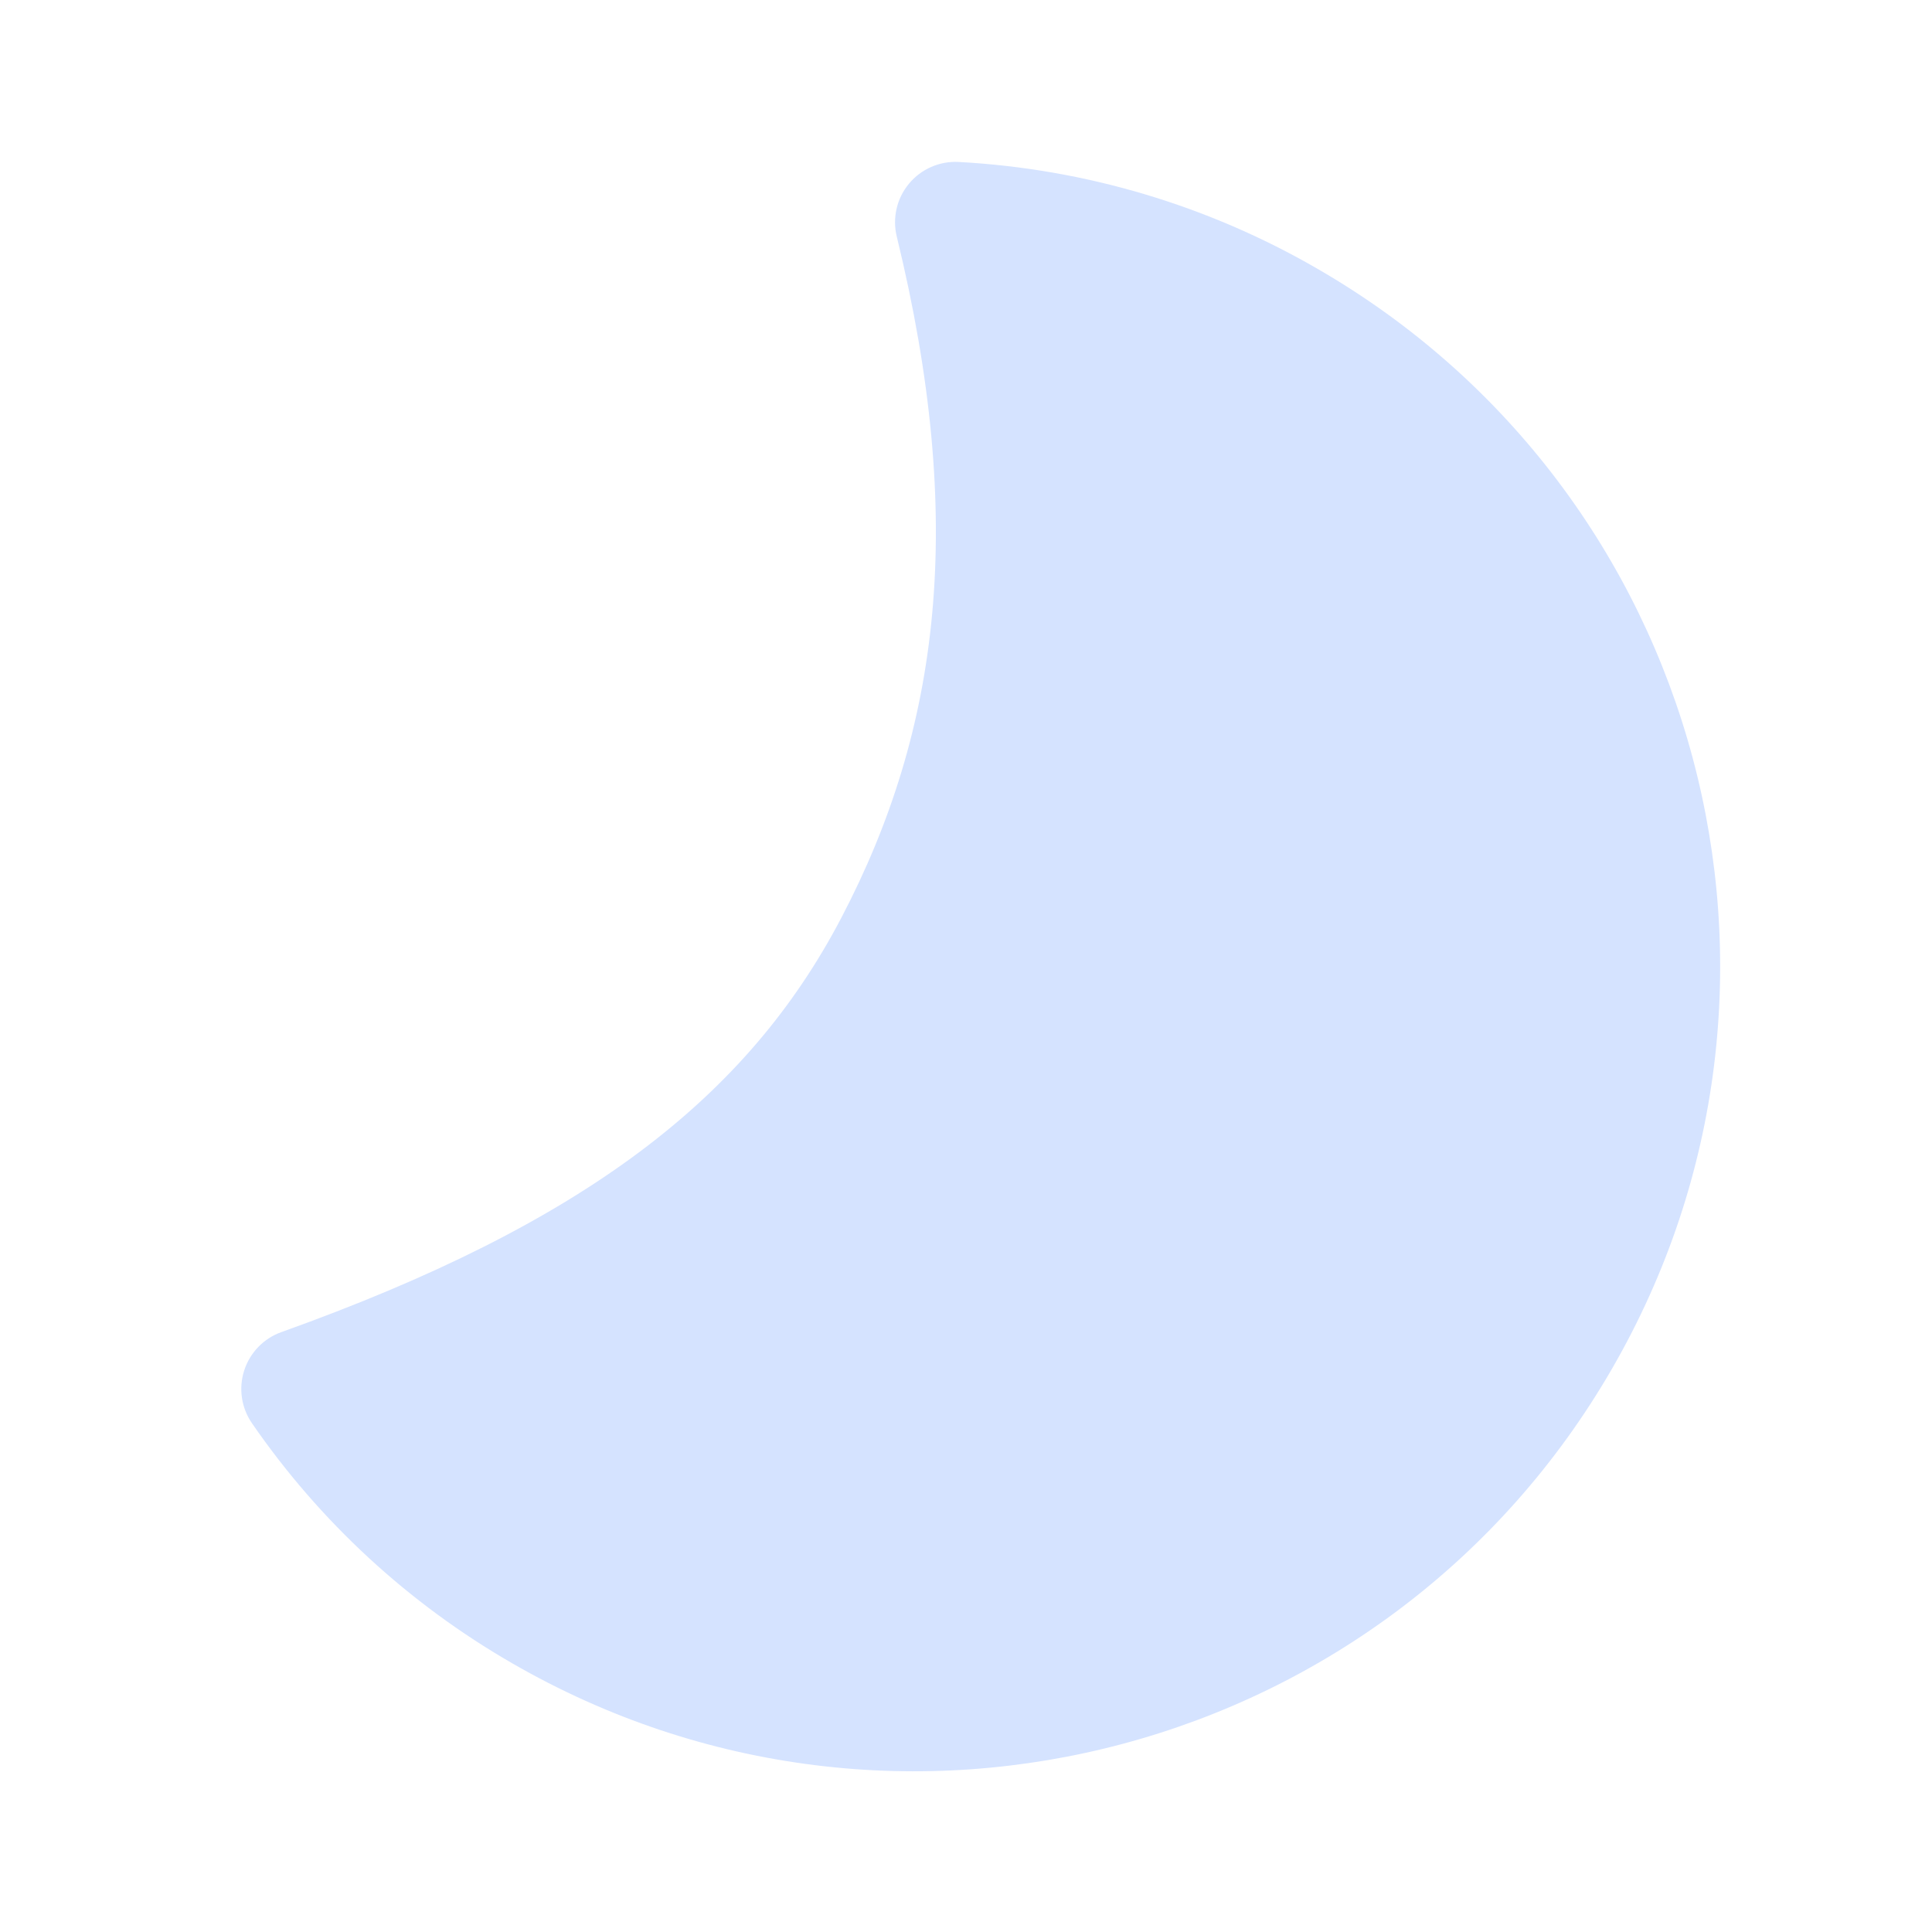
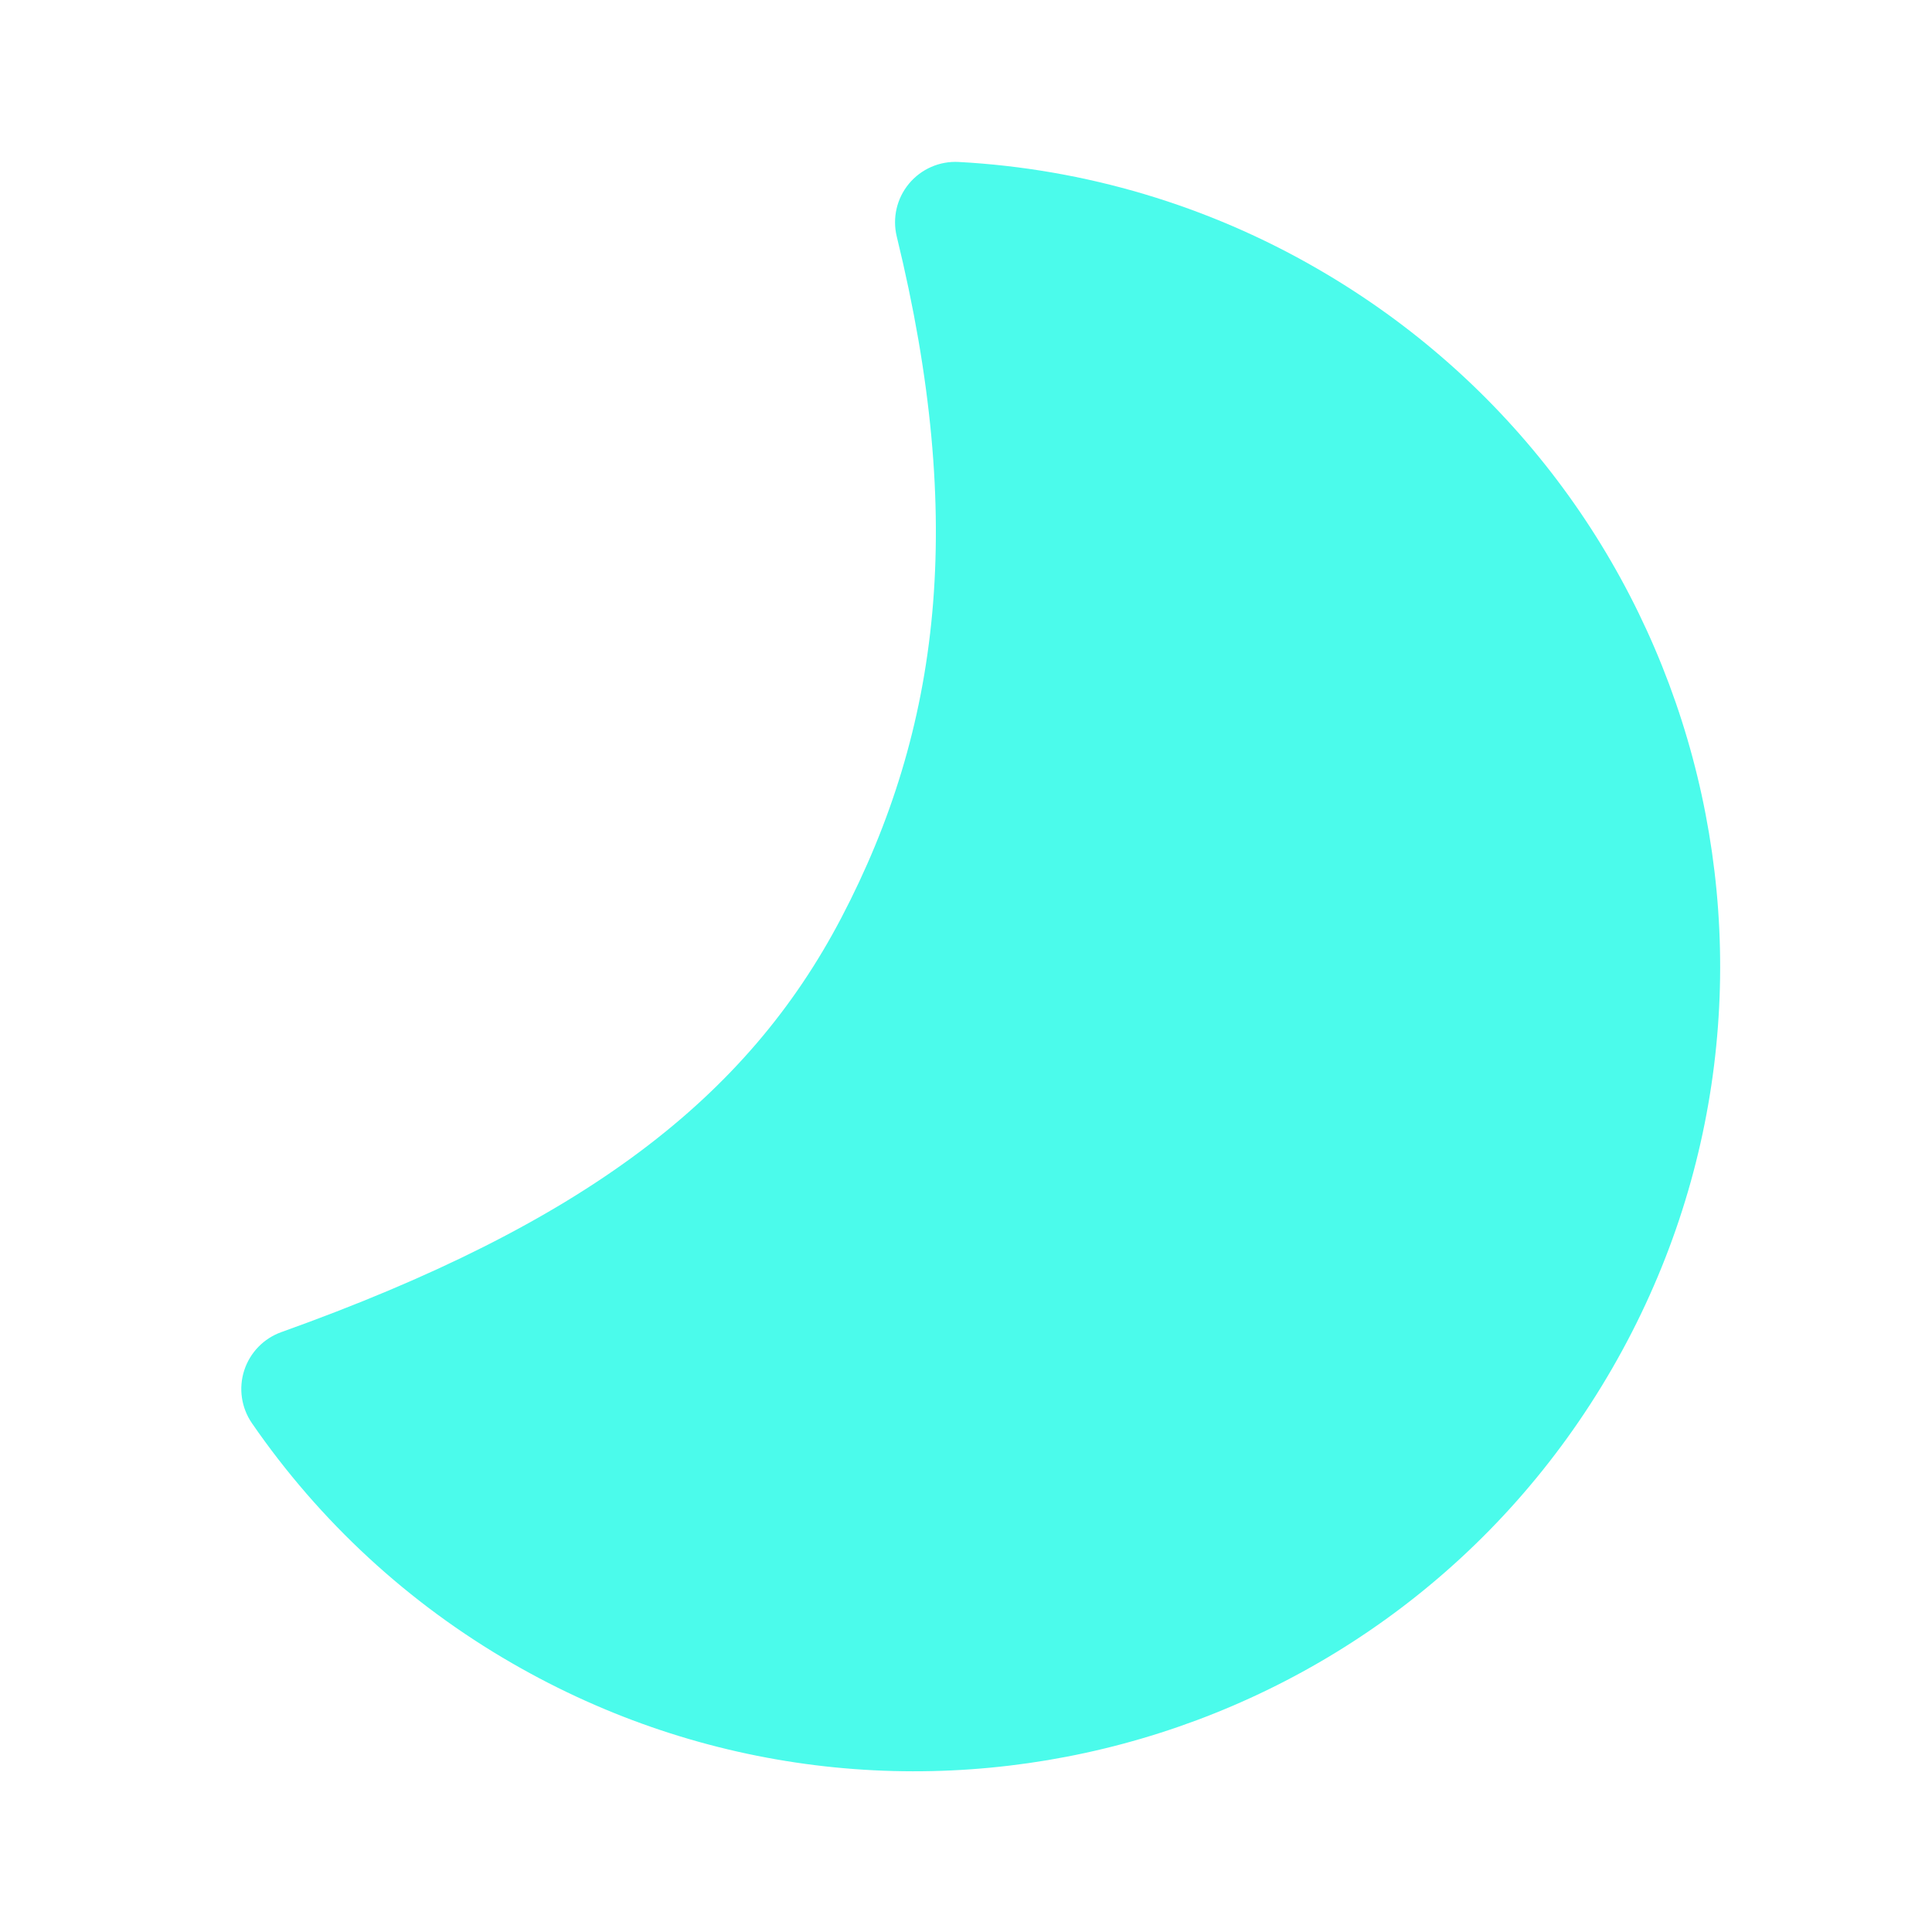
<svg xmlns="http://www.w3.org/2000/svg" width="24" height="24" fill="none" viewBox="0 0 24 24">
-   <path d="M20.026 17.001c-2.762 4.784-8.879 6.423-13.663 3.661A9.965 9.965 0 0 1 3.13 17.68a.75.75 0 0 1 .365-1.132c3.767-1.348 5.785-2.91 6.956-5.146 1.232-2.353 1.551-4.93.689-8.463a.75.75 0 0 1 .769-.927 9.961 9.961 0 0 1 4.457 1.327c4.784 2.762 6.423 8.879 3.66 13.662Z" fill="#d5e3ff" />
+   <path d="M20.026 17.001c-2.762 4.784-8.879 6.423-13.663 3.661A9.965 9.965 0 0 1 3.13 17.68a.75.75 0 0 1 .365-1.132c3.767-1.348 5.785-2.91 6.956-5.146 1.232-2.353 1.551-4.93.689-8.463a.75.75 0 0 1 .769-.927 9.961 9.961 0 0 1 4.457 1.327c4.784 2.762 6.423 8.879 3.66 13.662Z" fill="#4bfbeb" />
</svg>
